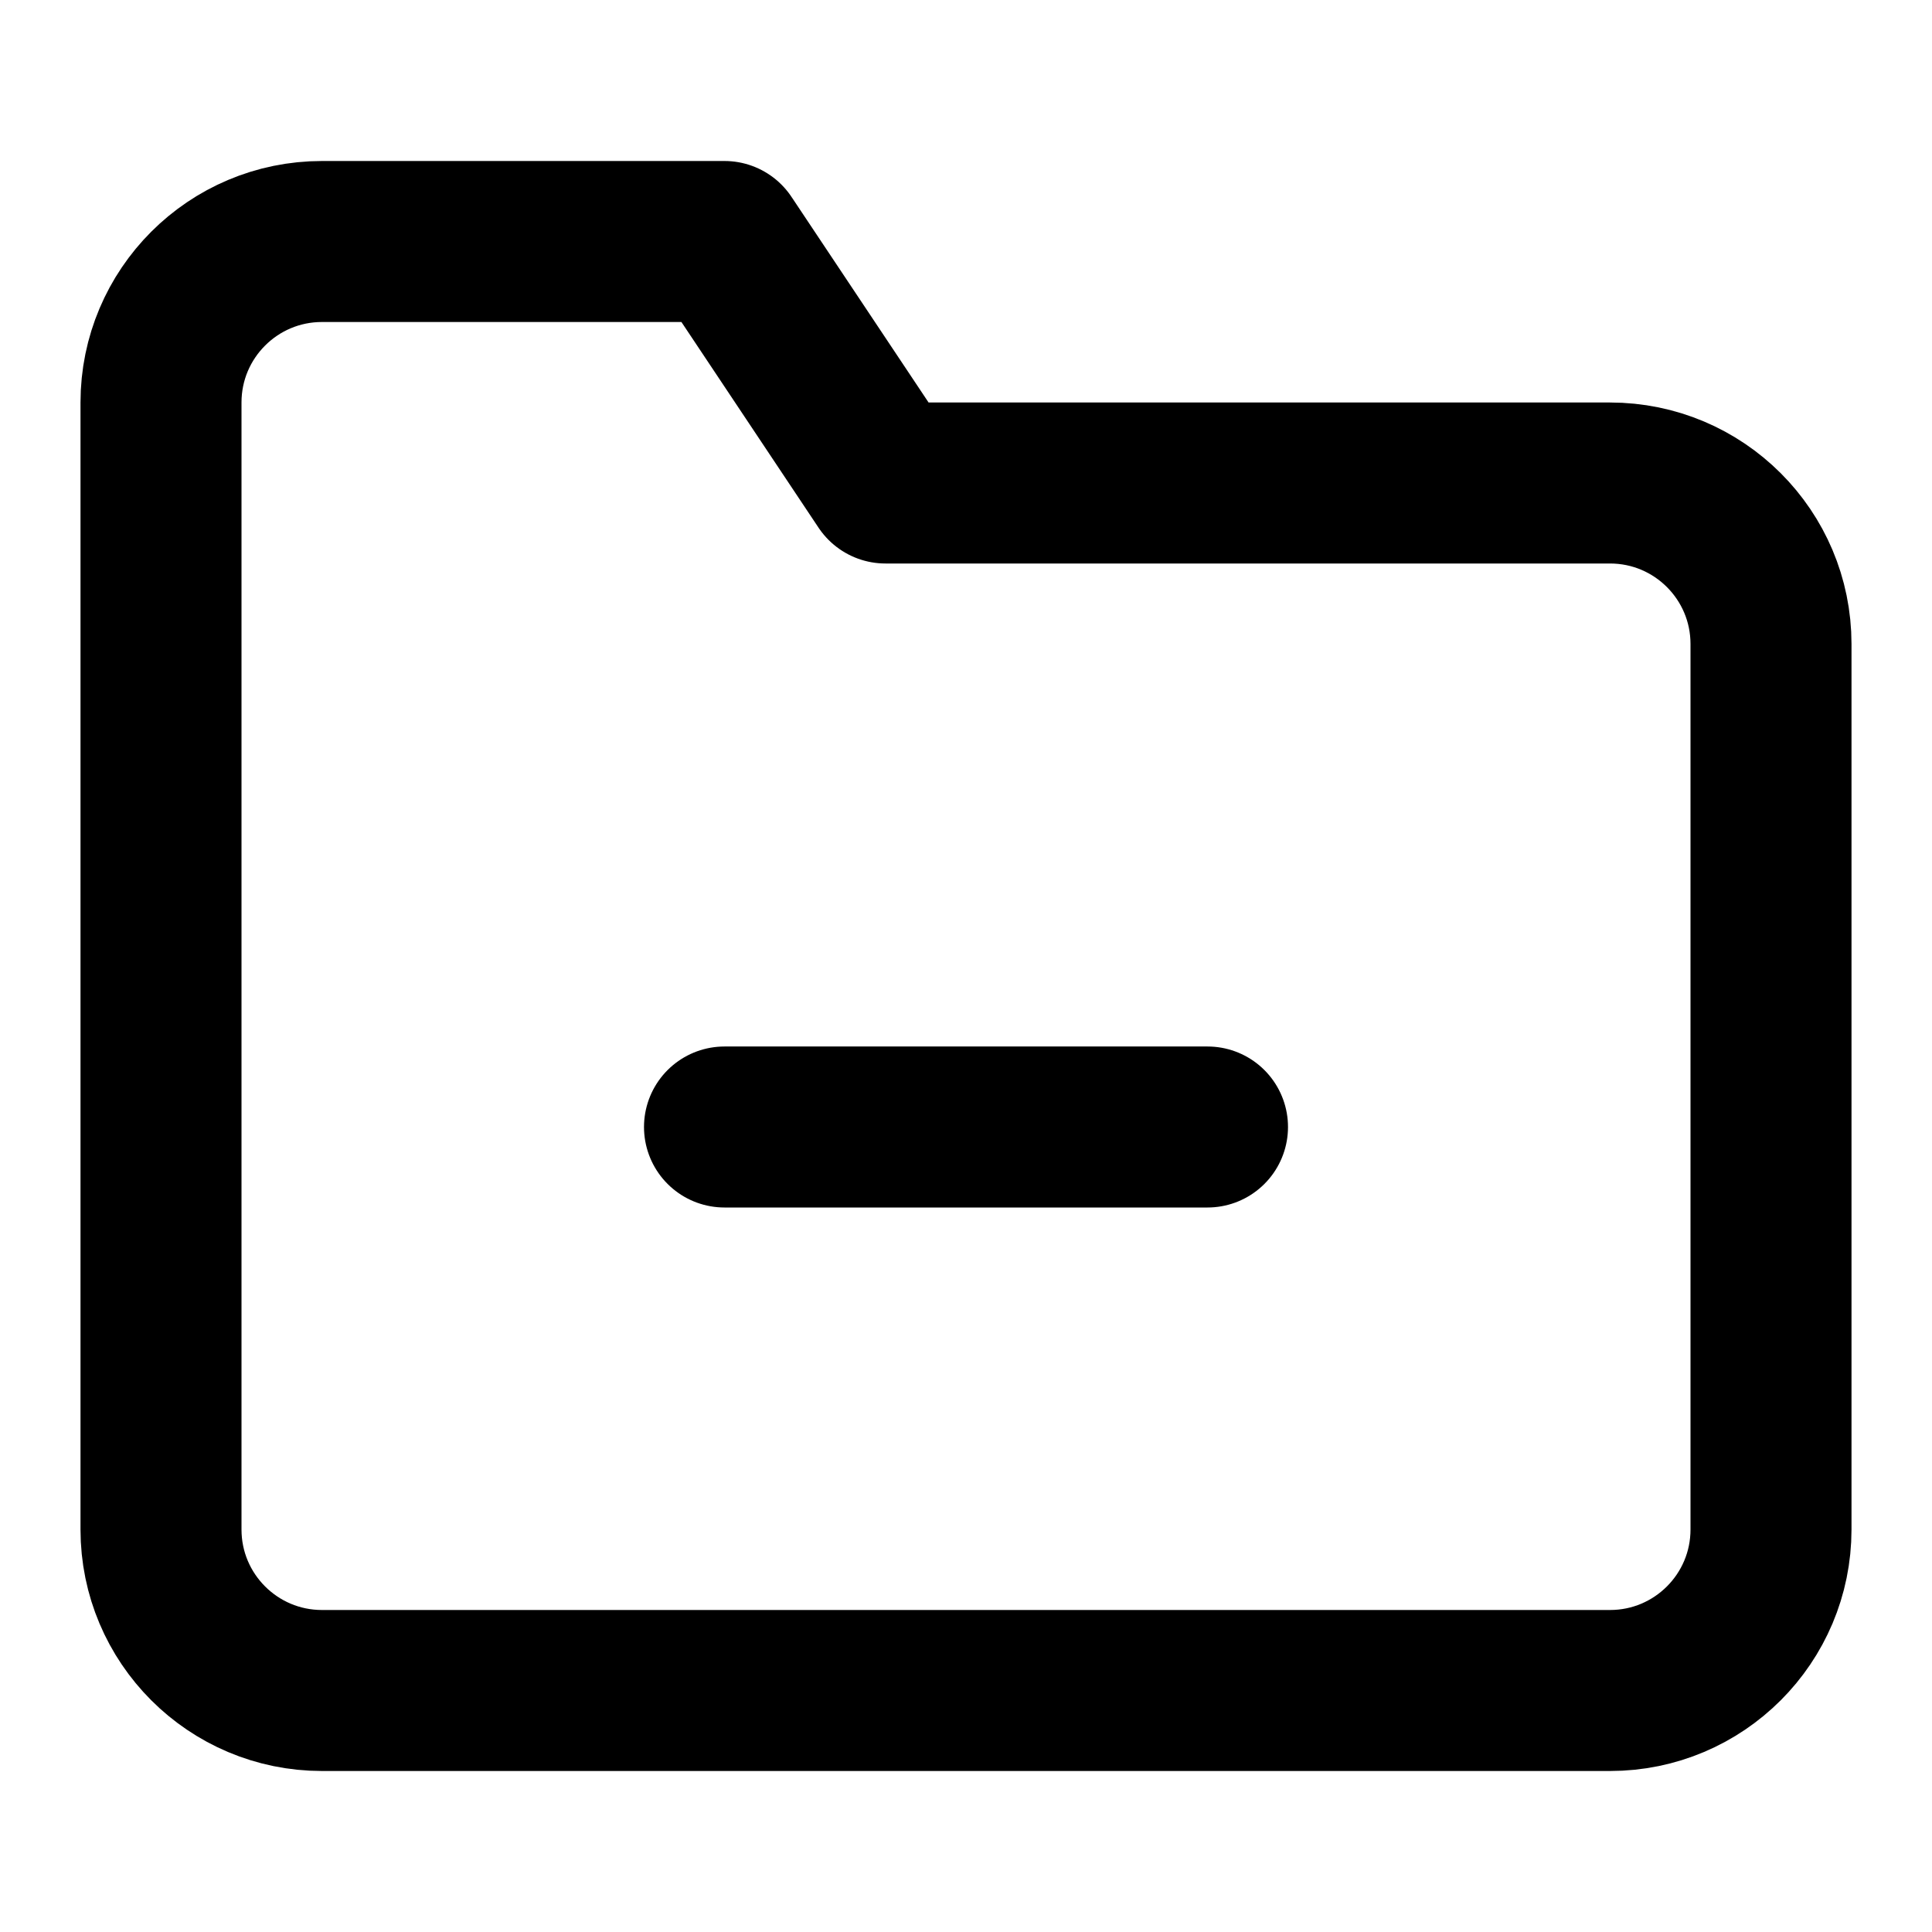
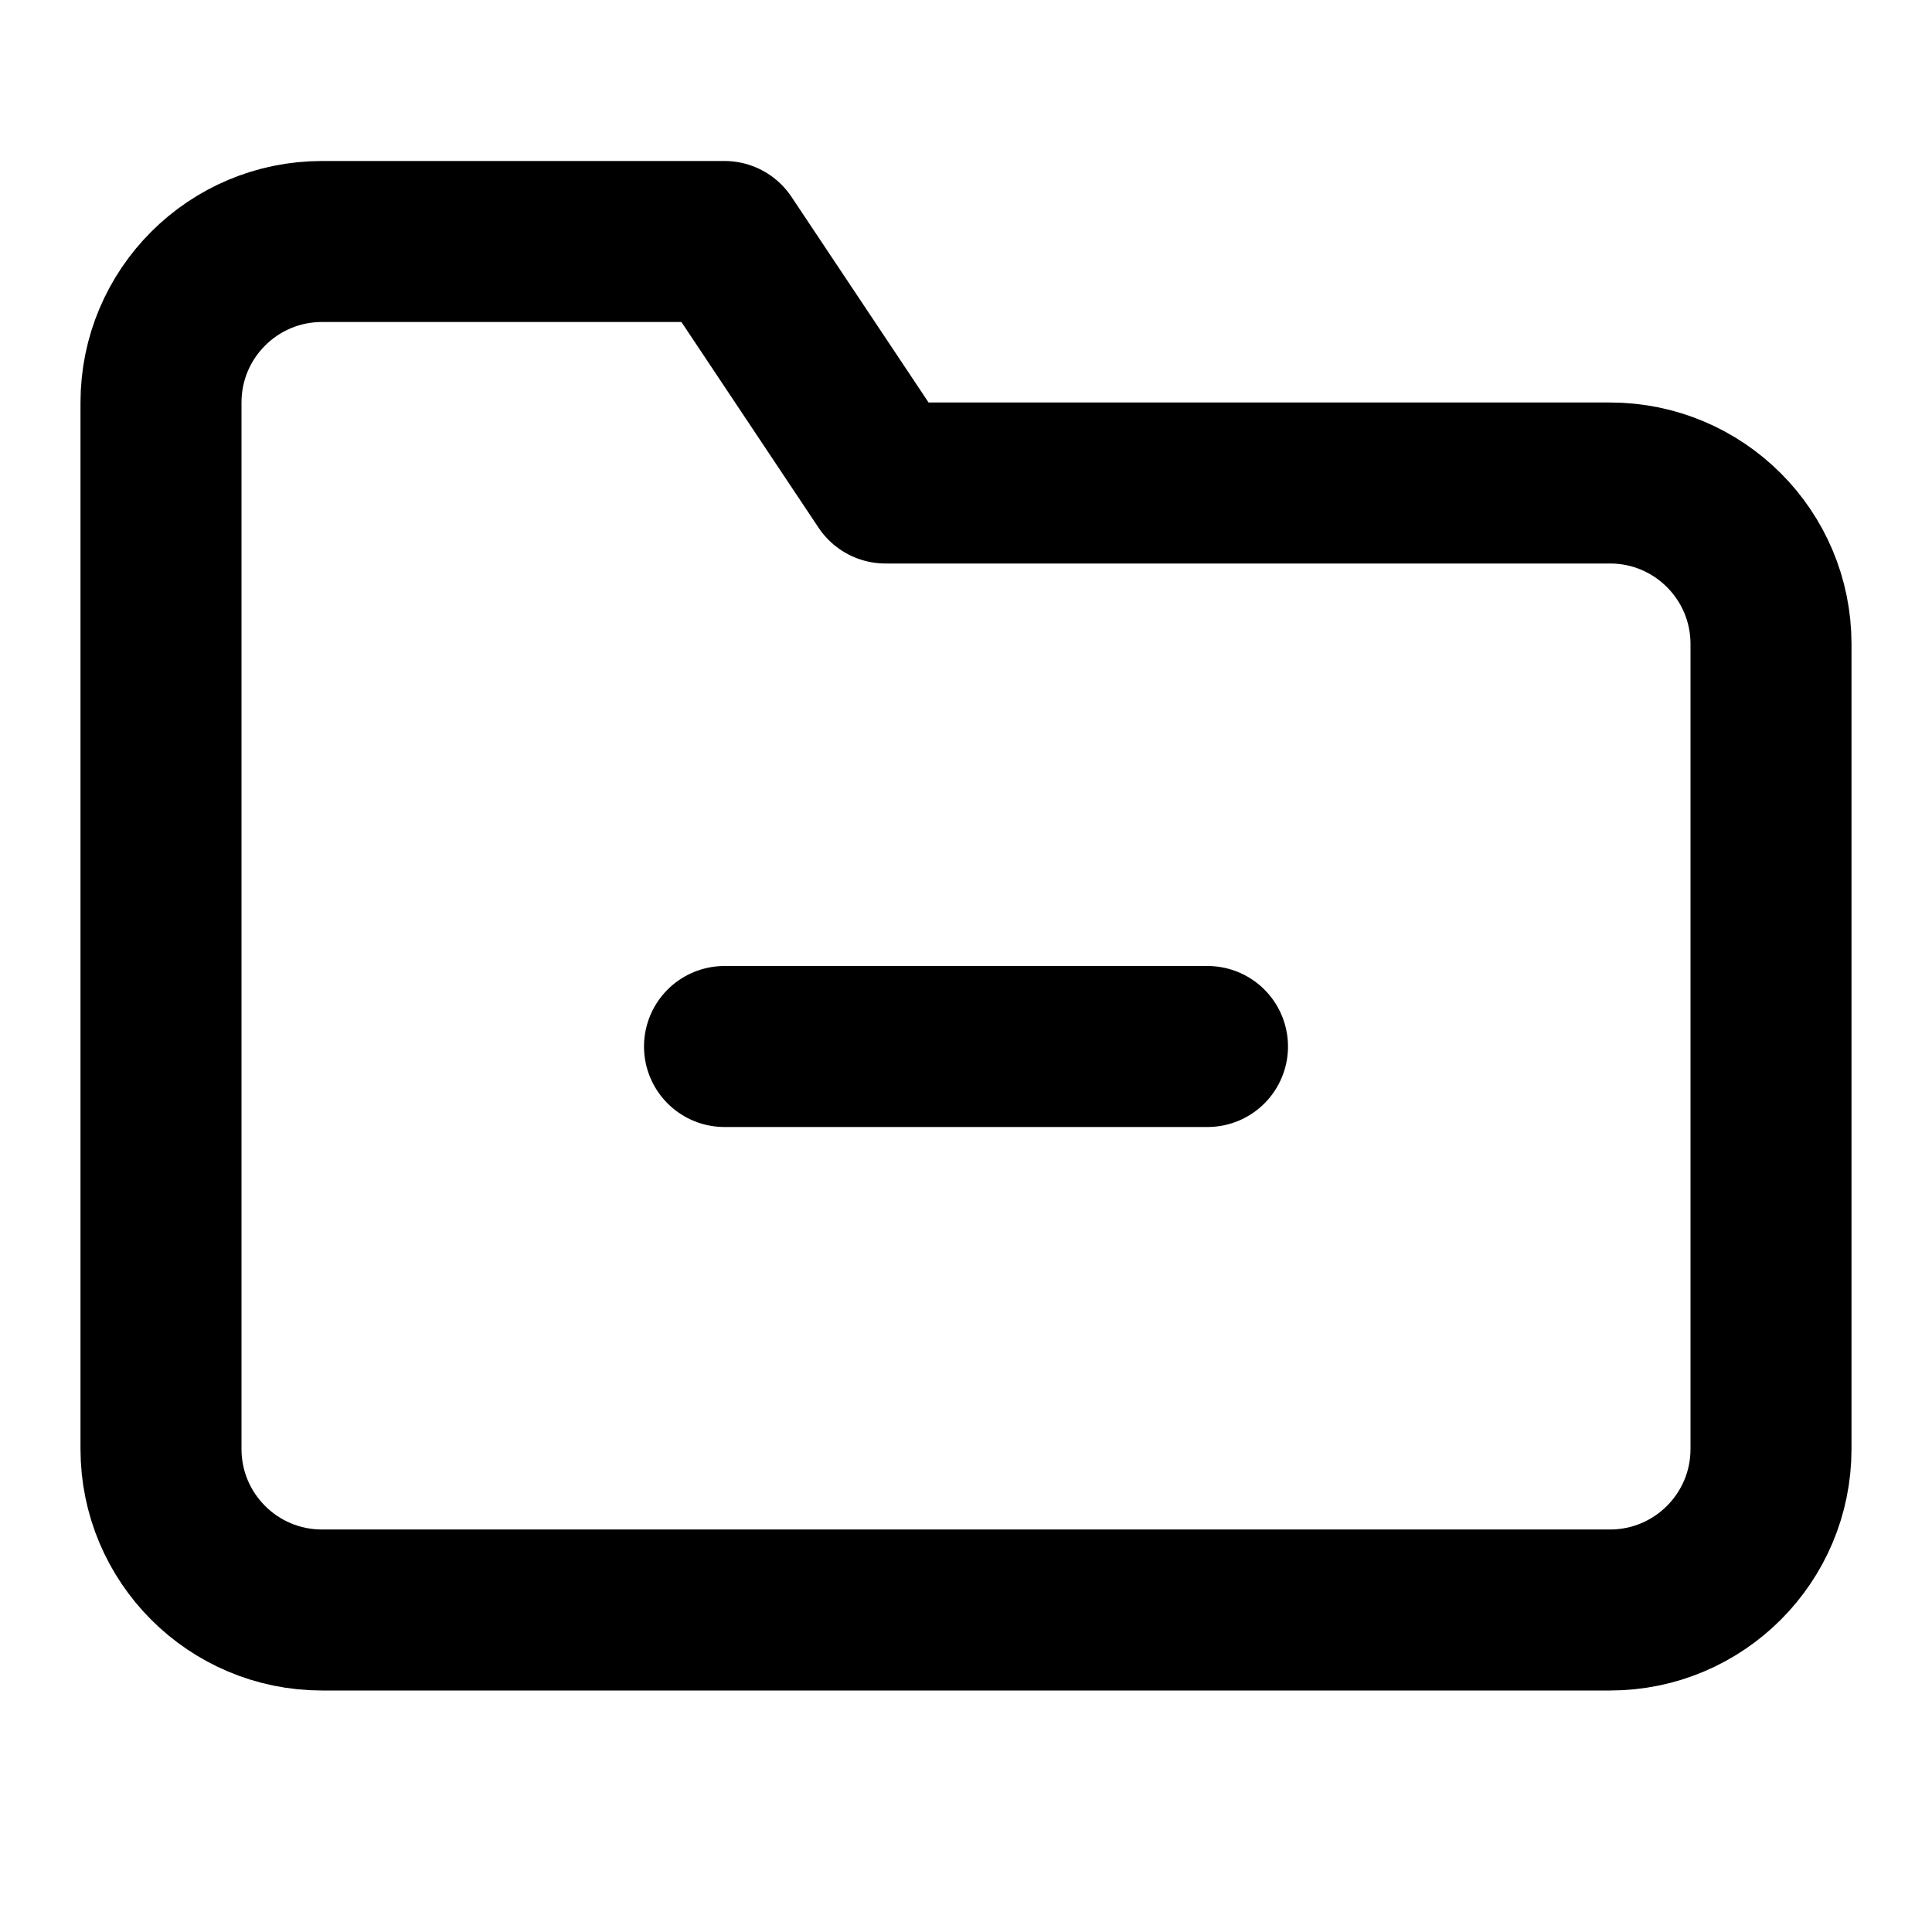
<svg xmlns="http://www.w3.org/2000/svg" class="i i-folder-minus" viewBox="0 0 24 24" fill="none" stroke="currentColor" stroke-width="2" stroke-linecap="round" stroke-linejoin="round">
-   <path d="M9 14h6M9 3H4a2 2 0 0 0-2 2v14a2 2 0 0 0 2 2h16a2 2 0 0 0 2-2V8a2 2 0 0 0-2-2h-9Z" />
+   <path d="M11 6h9a2 2 0 012 2v10a2 2 0 01-2 2H4a2 2 0 01-2-2V5a2 2 0 012-2h5Zm-2 7h6" />
</svg>
